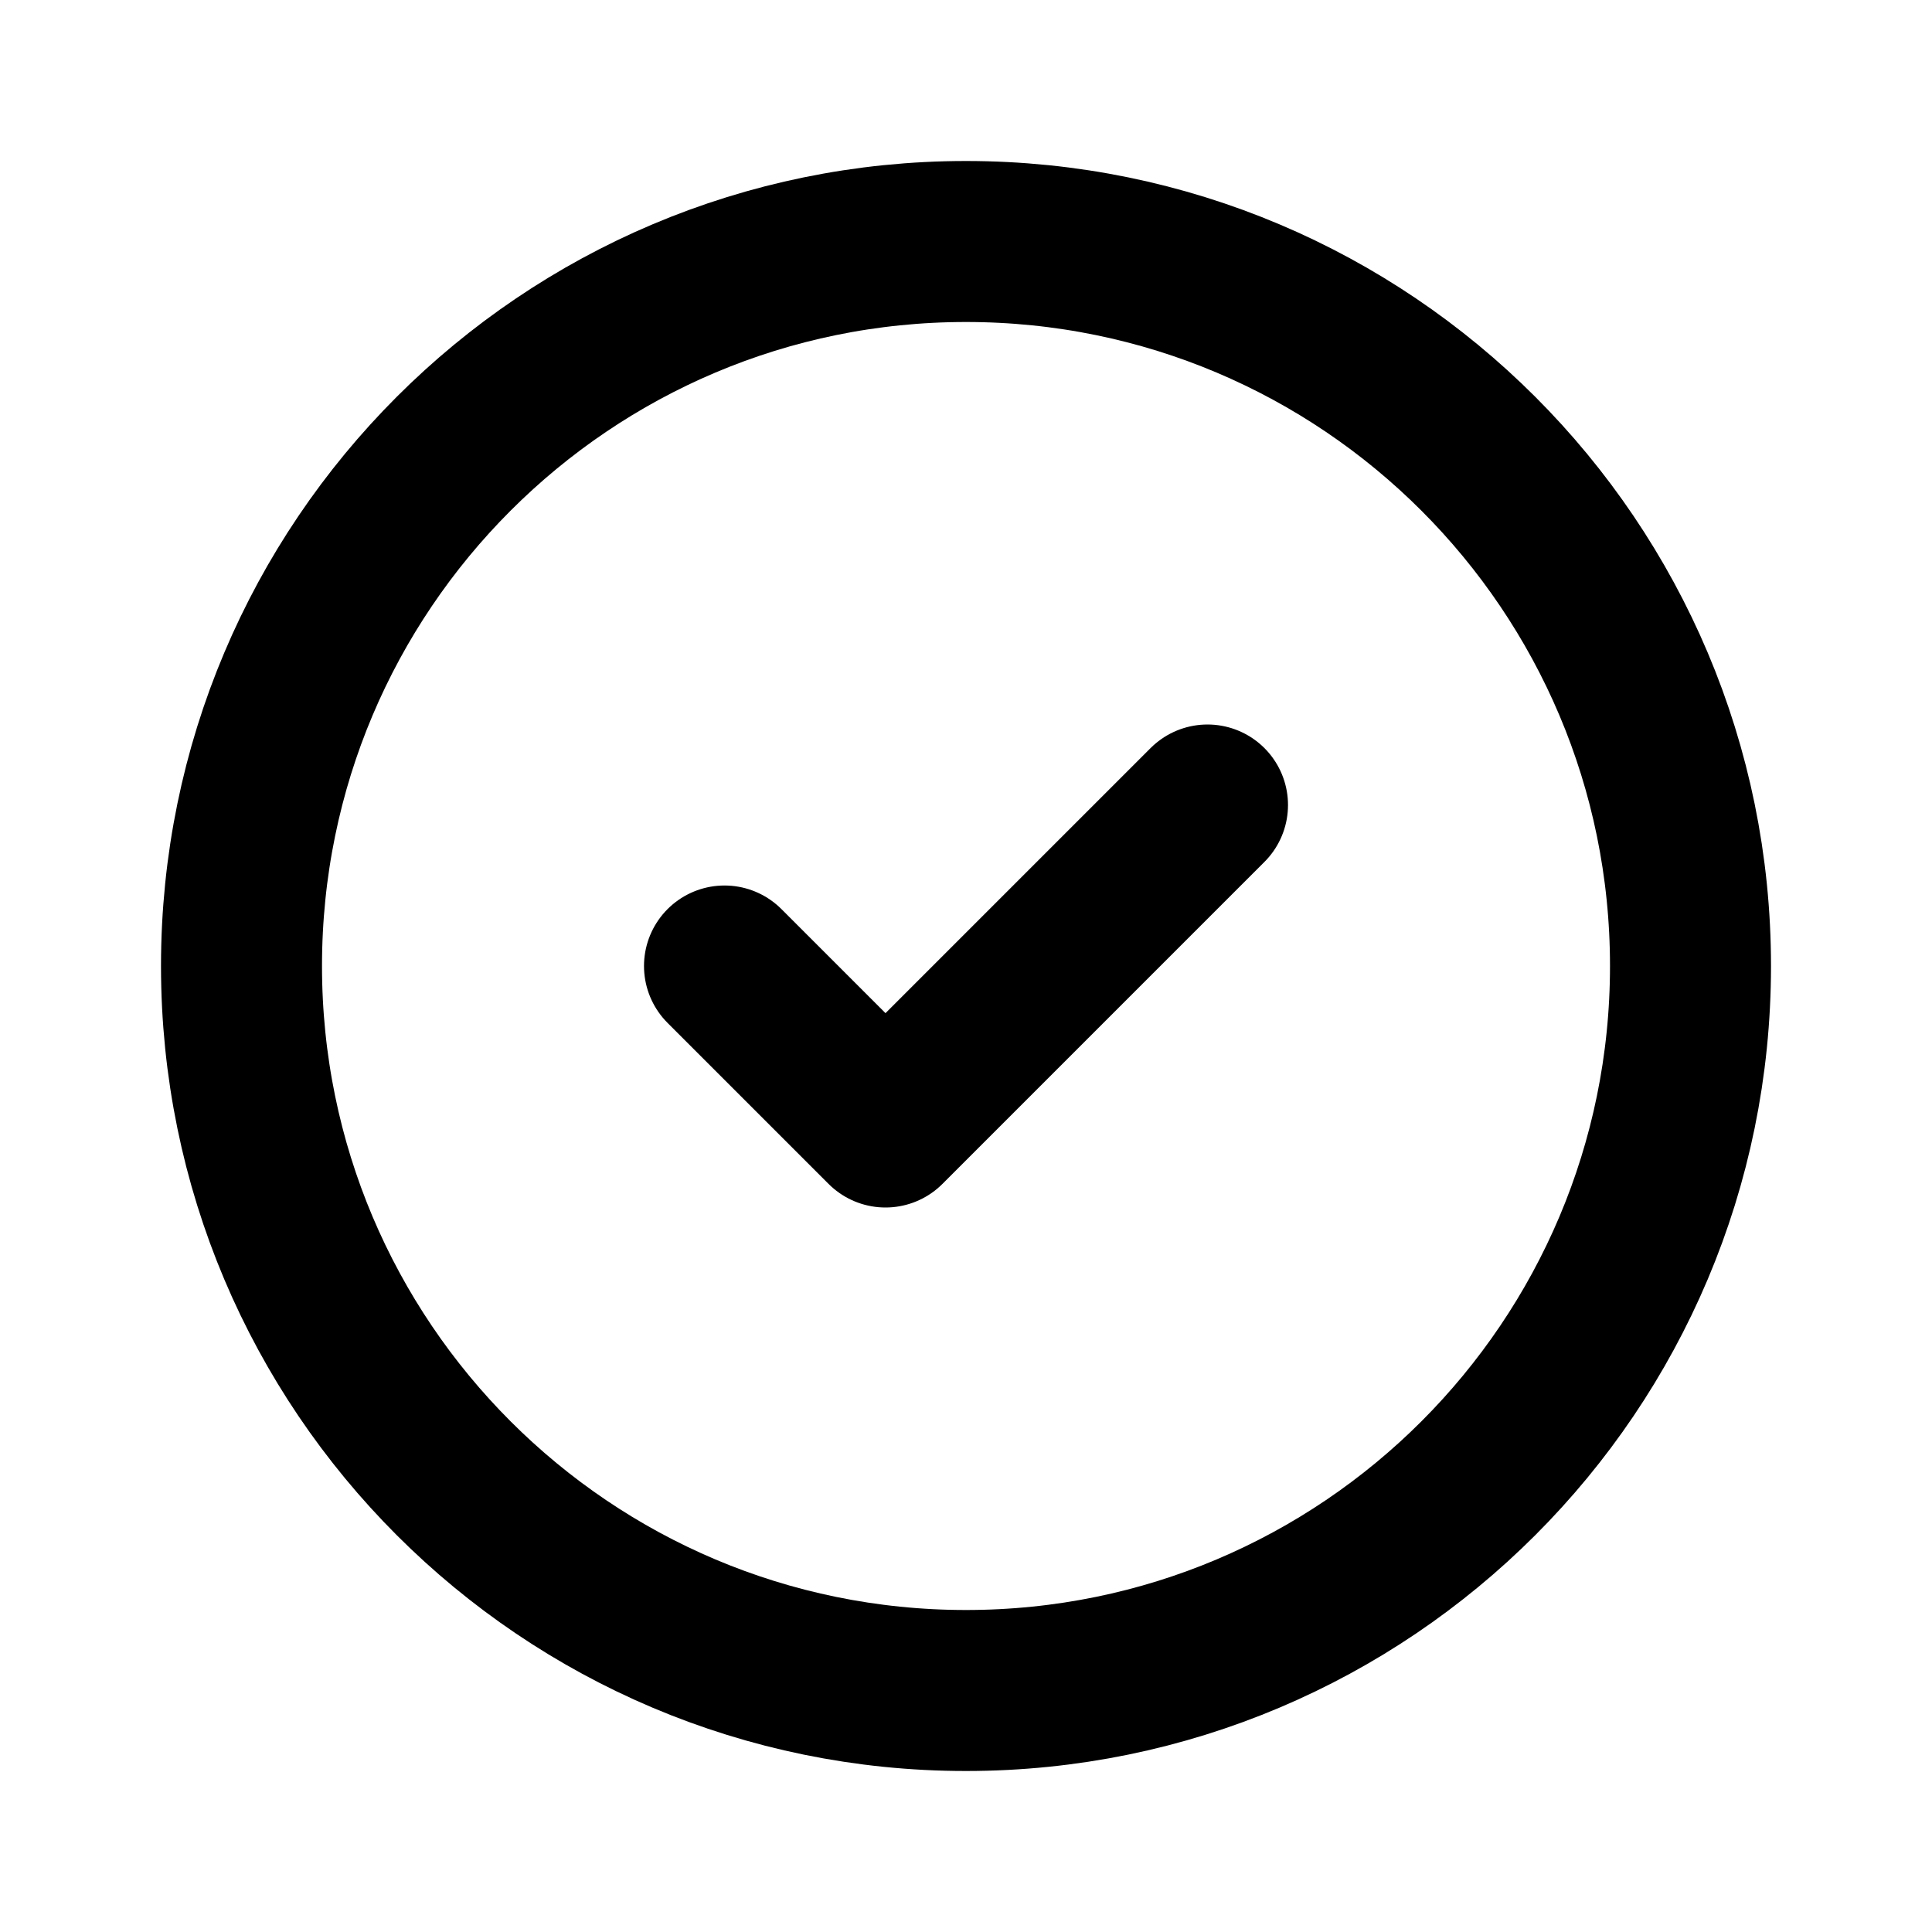
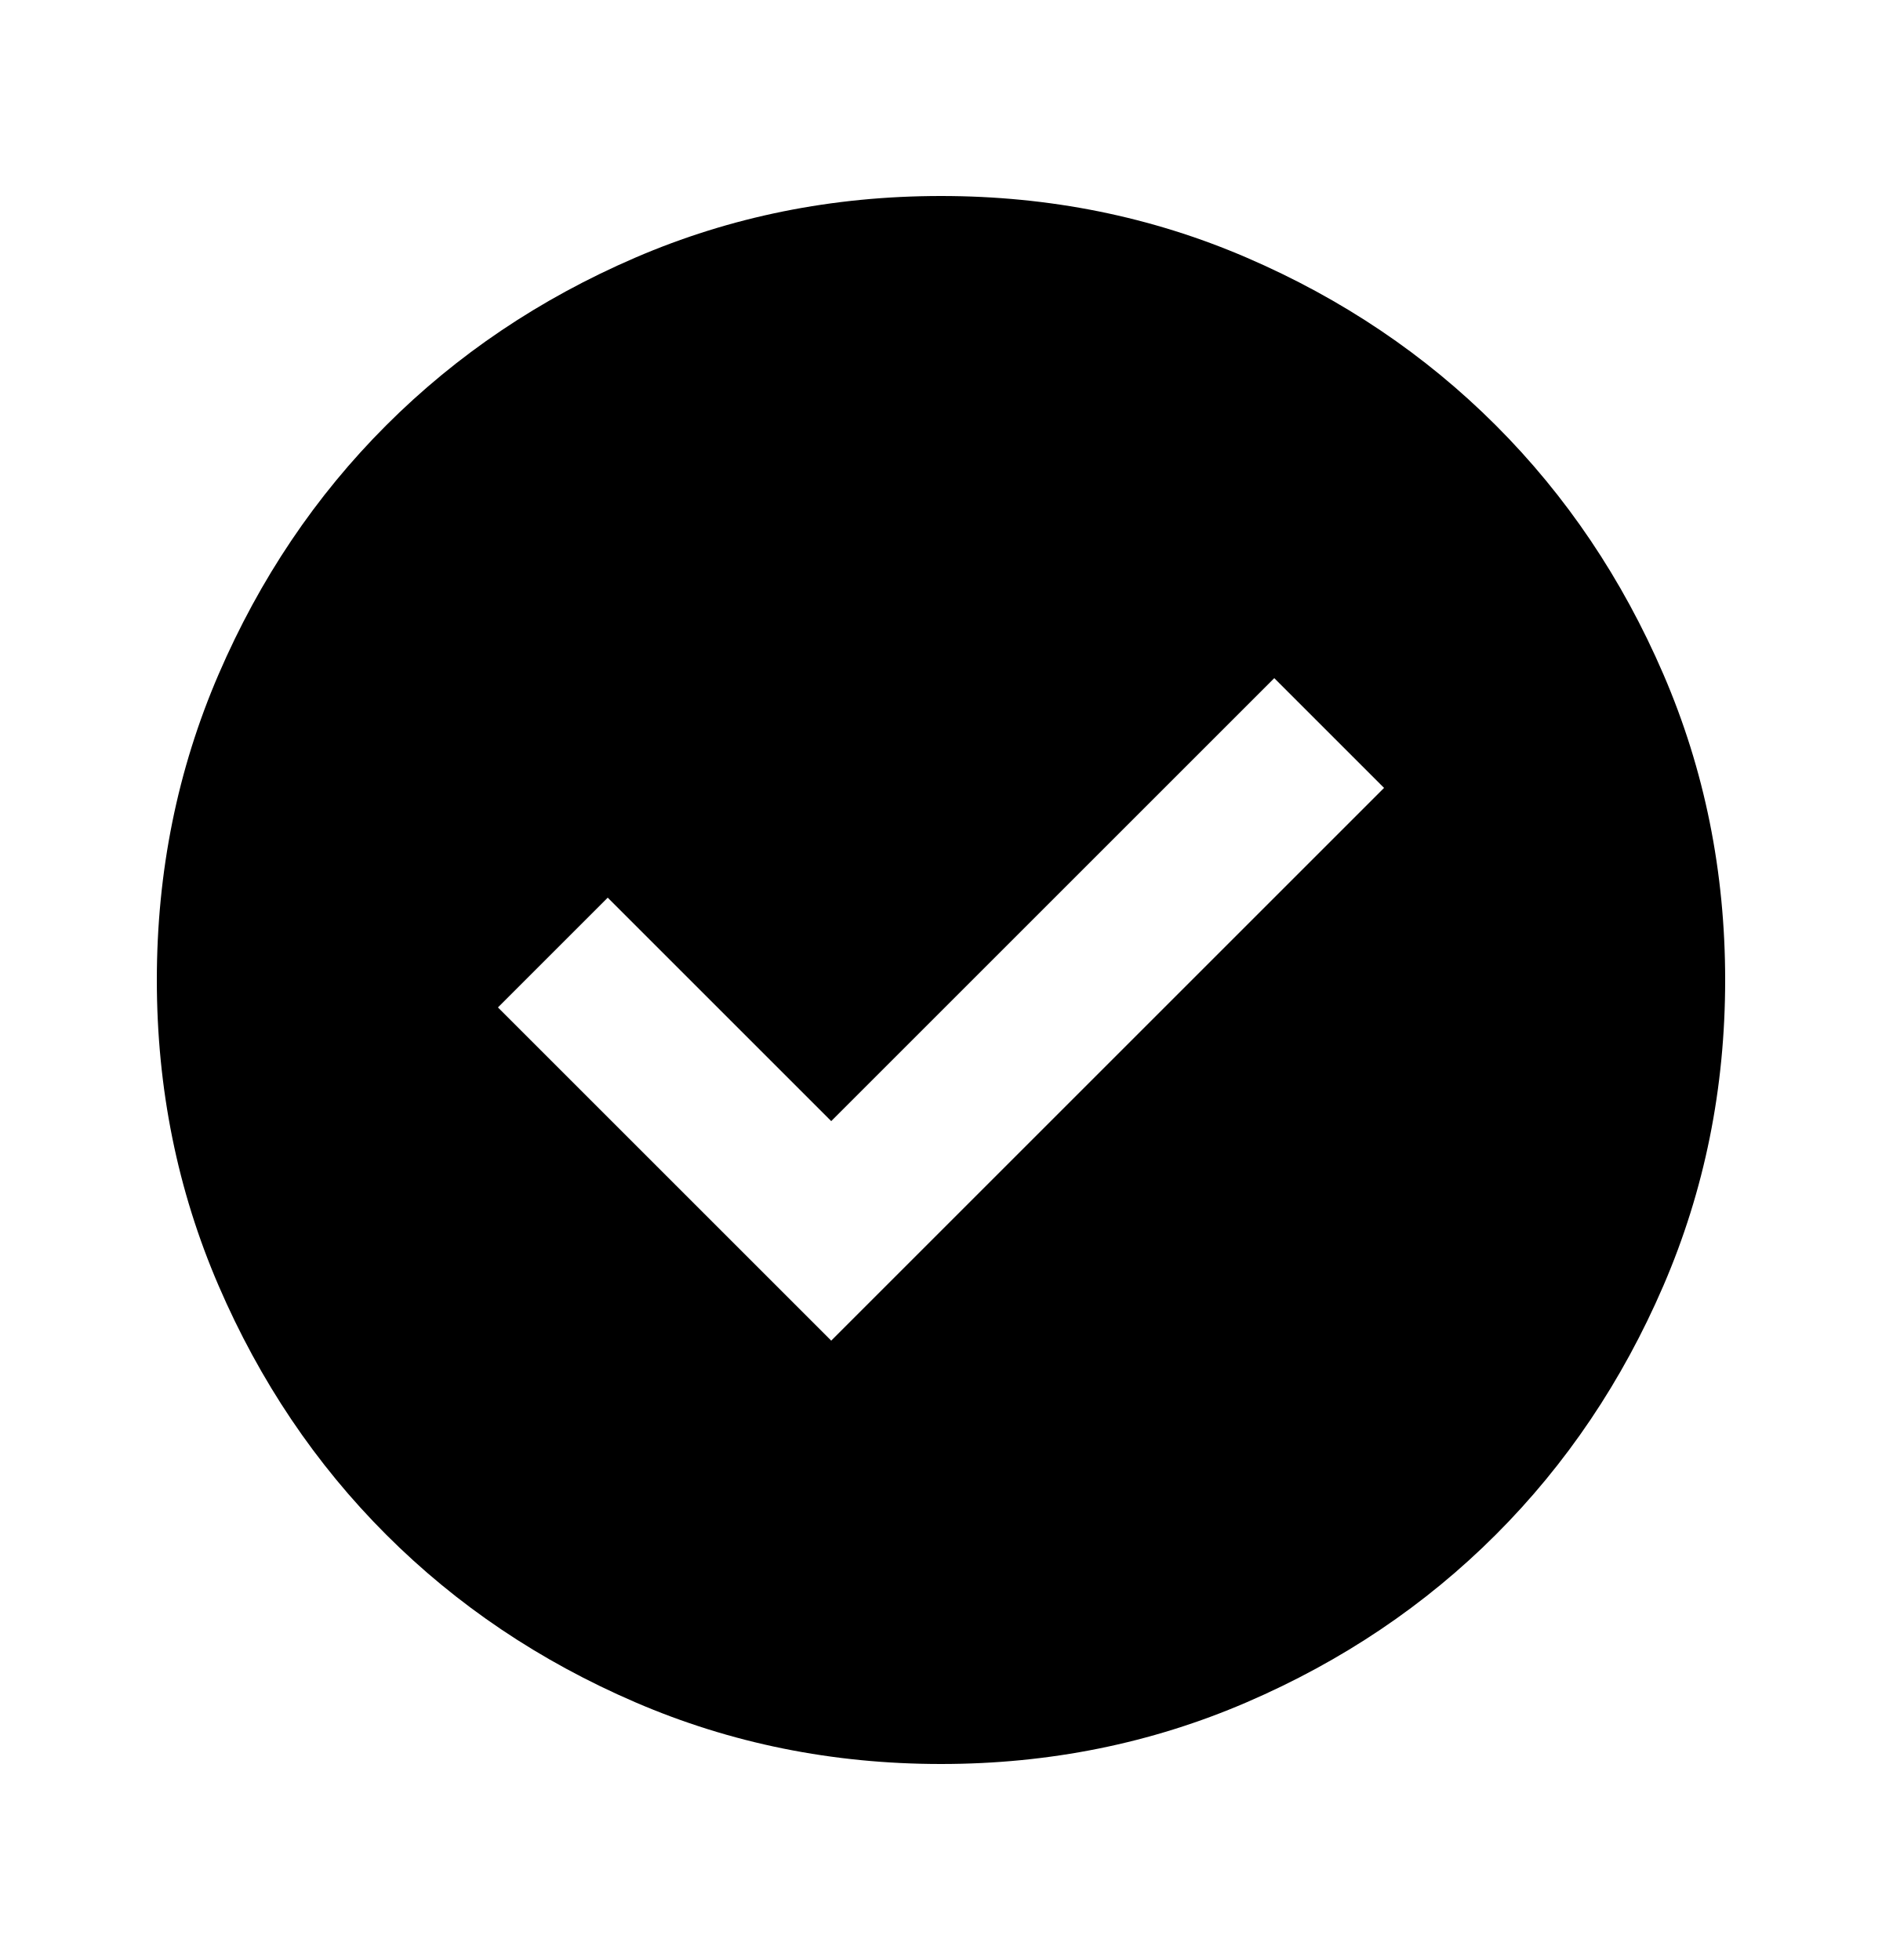
- <svg xmlns="http://www.w3.org/2000/svg" fill="none" viewBox="0 0 24 24" stroke-width="2" stroke="currentColor" aria-hidden="true">
-   <path stroke-linecap="round" stroke-linejoin="round" d="M9 12l2 2 4-4m6 2a9 9 0 11-18 0 9 9 0 0118 0z" />
+ <svg xmlns="http://www.w3.org/2000/svg" width="24" height="25" viewBox="0 0 24 25" fill="none">
+   <mask id="mask0_554_206" style="mask-type:alpha" maskUnits="userSpaceOnUse" x="0" y="0" width="24" height="25">
+     <rect y="0.5" width="24" height="24" fill="#D9D9D9" />
+   </mask>
+   <g mask="url(#mask0_554_206)">
+     <path d="M10.6 17.1L17.65 10.05L16.25 8.65L10.6 14.3L7.75 11.45L6.35 12.85L10.6 17.1ZM12 22.5C10.617 22.5 9.317 22.237 8.1 21.712C6.883 21.187 5.825 20.475 4.925 19.575C4.025 18.675 3.313 17.617 2.788 16.4C2.263 15.183 2 13.883 2 12.5C2 11.117 2.263 9.817 2.788 8.6C3.313 7.383 4.025 6.325 4.925 5.425C5.825 4.525 6.883 3.812 8.1 3.287C9.317 2.762 10.617 2.5 12 2.5C13.383 2.5 14.683 2.762 15.9 3.287C17.117 3.812 18.175 4.525 19.075 5.425C19.975 6.325 20.687 7.383 21.212 8.6C21.737 9.817 22 11.117 22 12.5C22 13.883 21.737 15.183 21.212 16.4C20.687 17.617 19.975 18.675 19.075 19.575C18.175 20.475 17.117 21.187 15.9 21.712C14.683 22.237 13.383 22.5 12 22.5Z" fill="currentColor" />
+   </g>
</svg>
